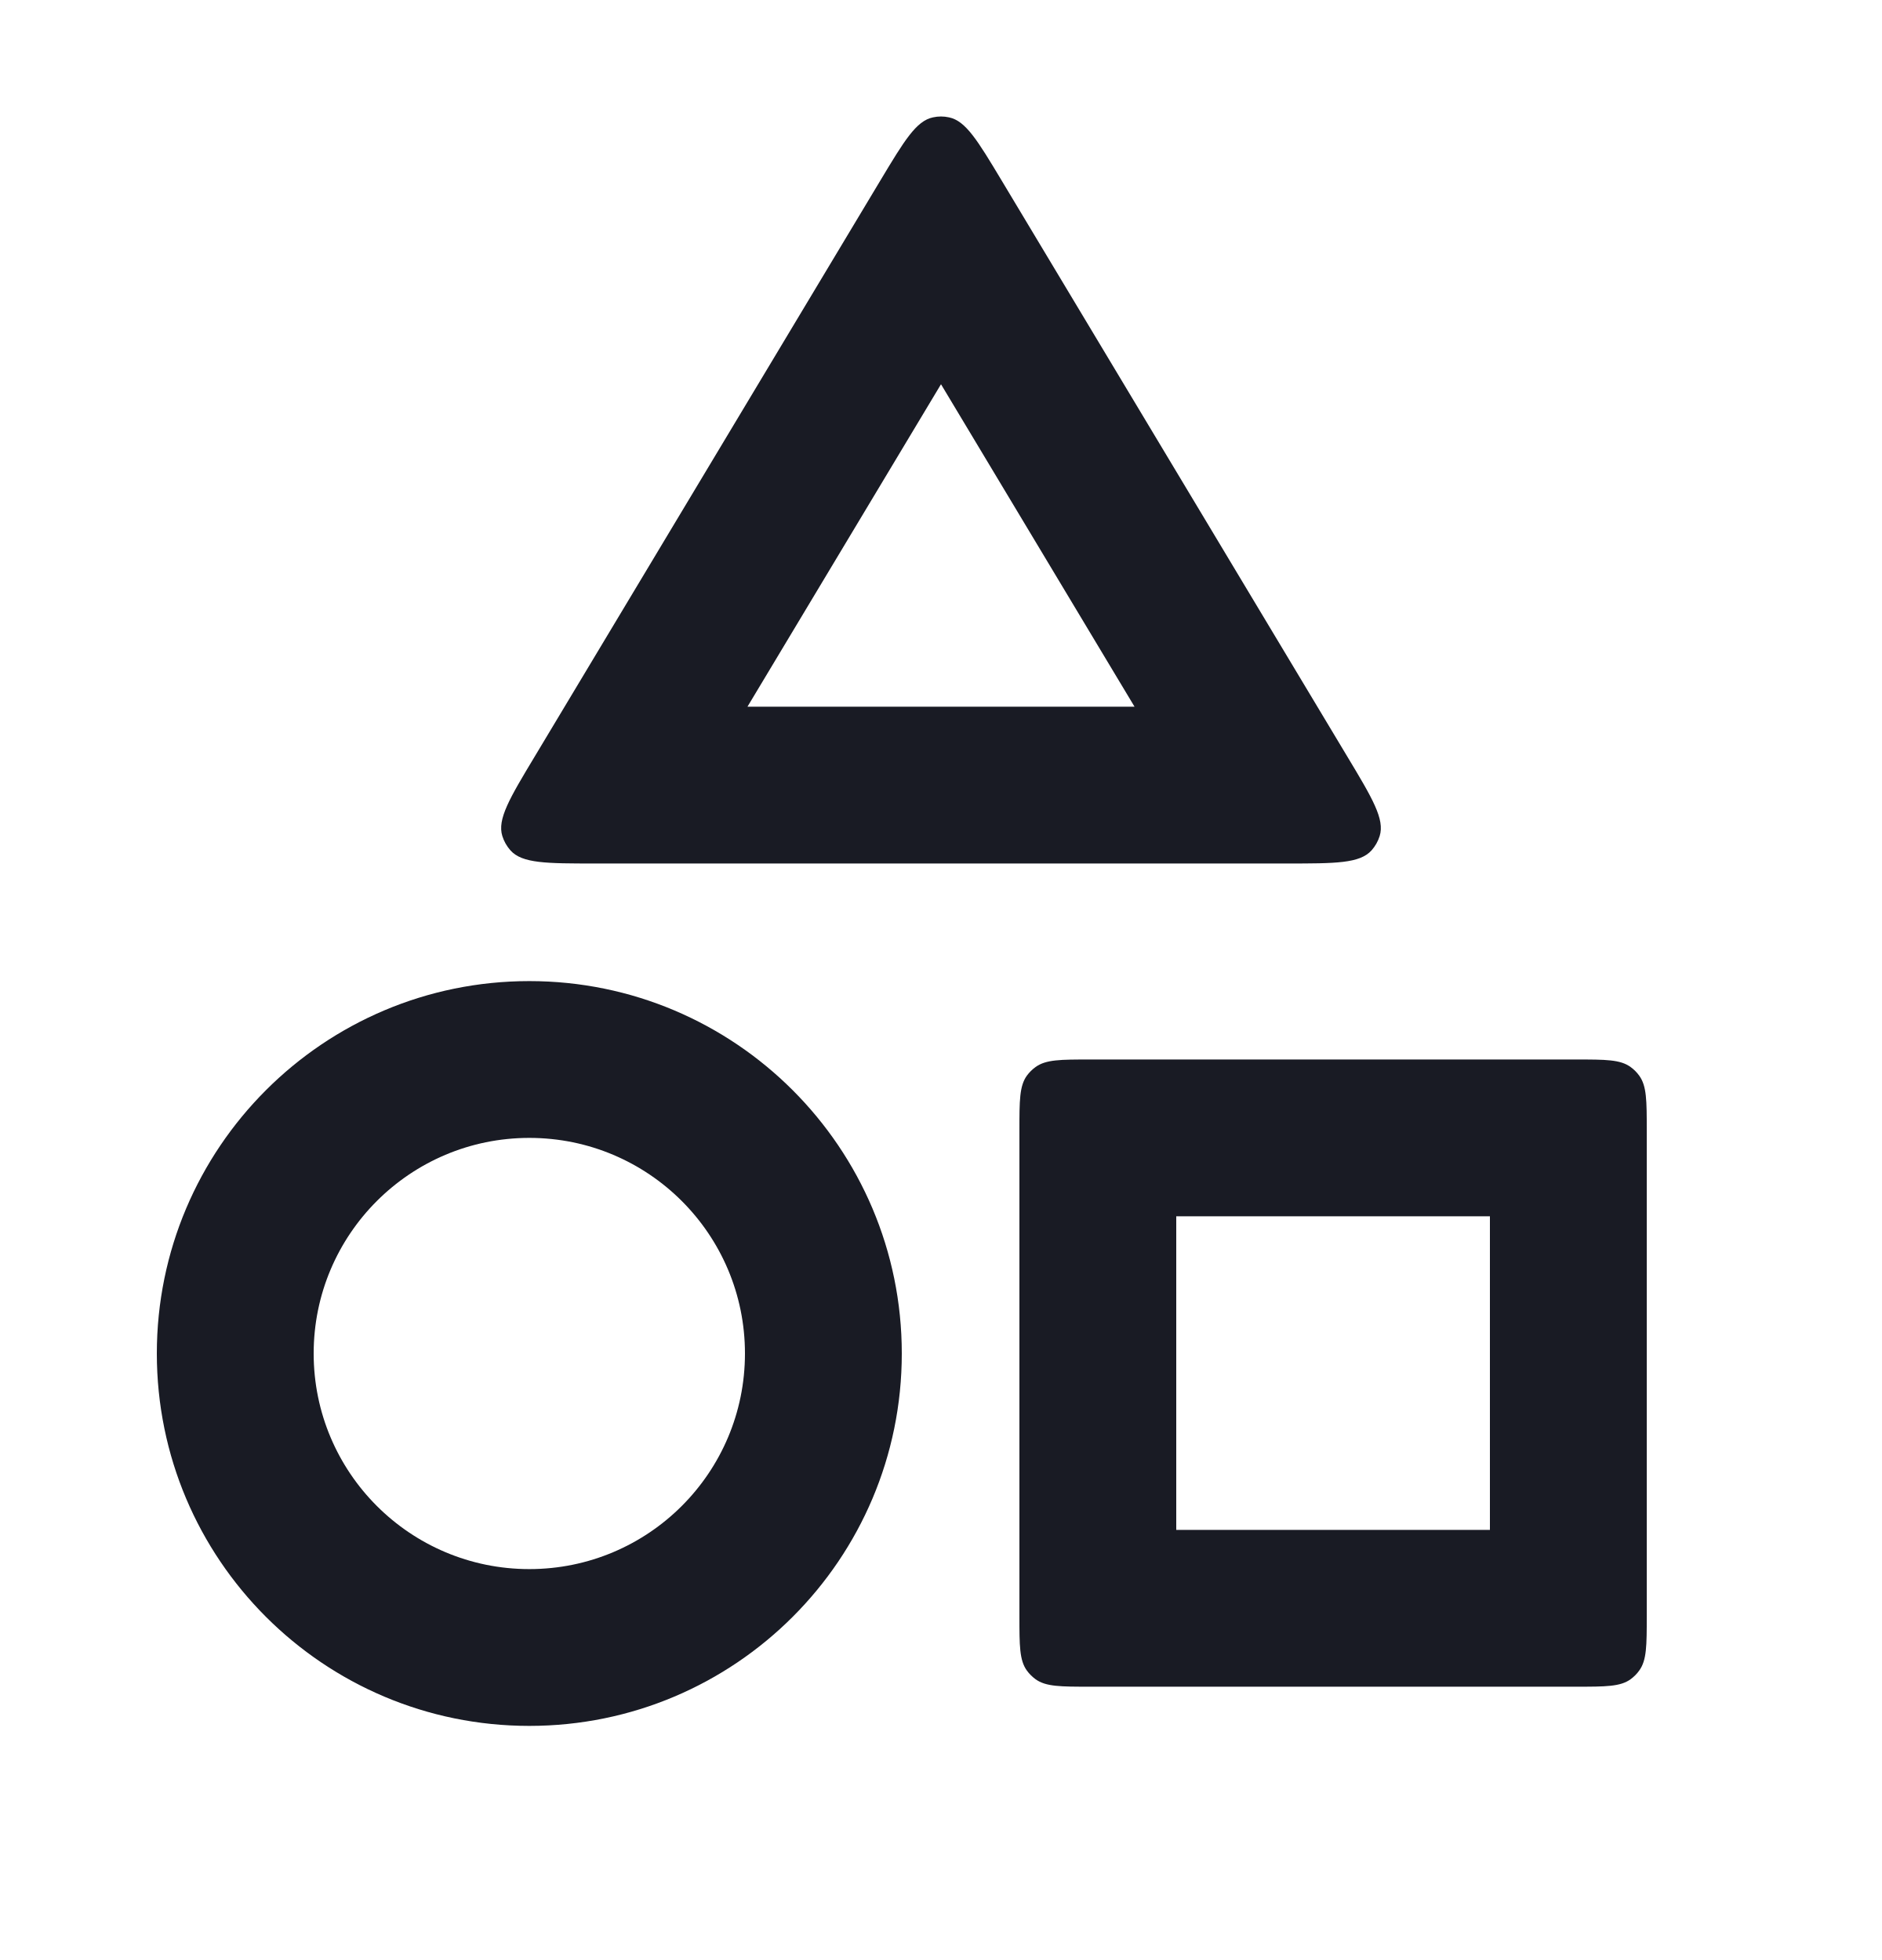
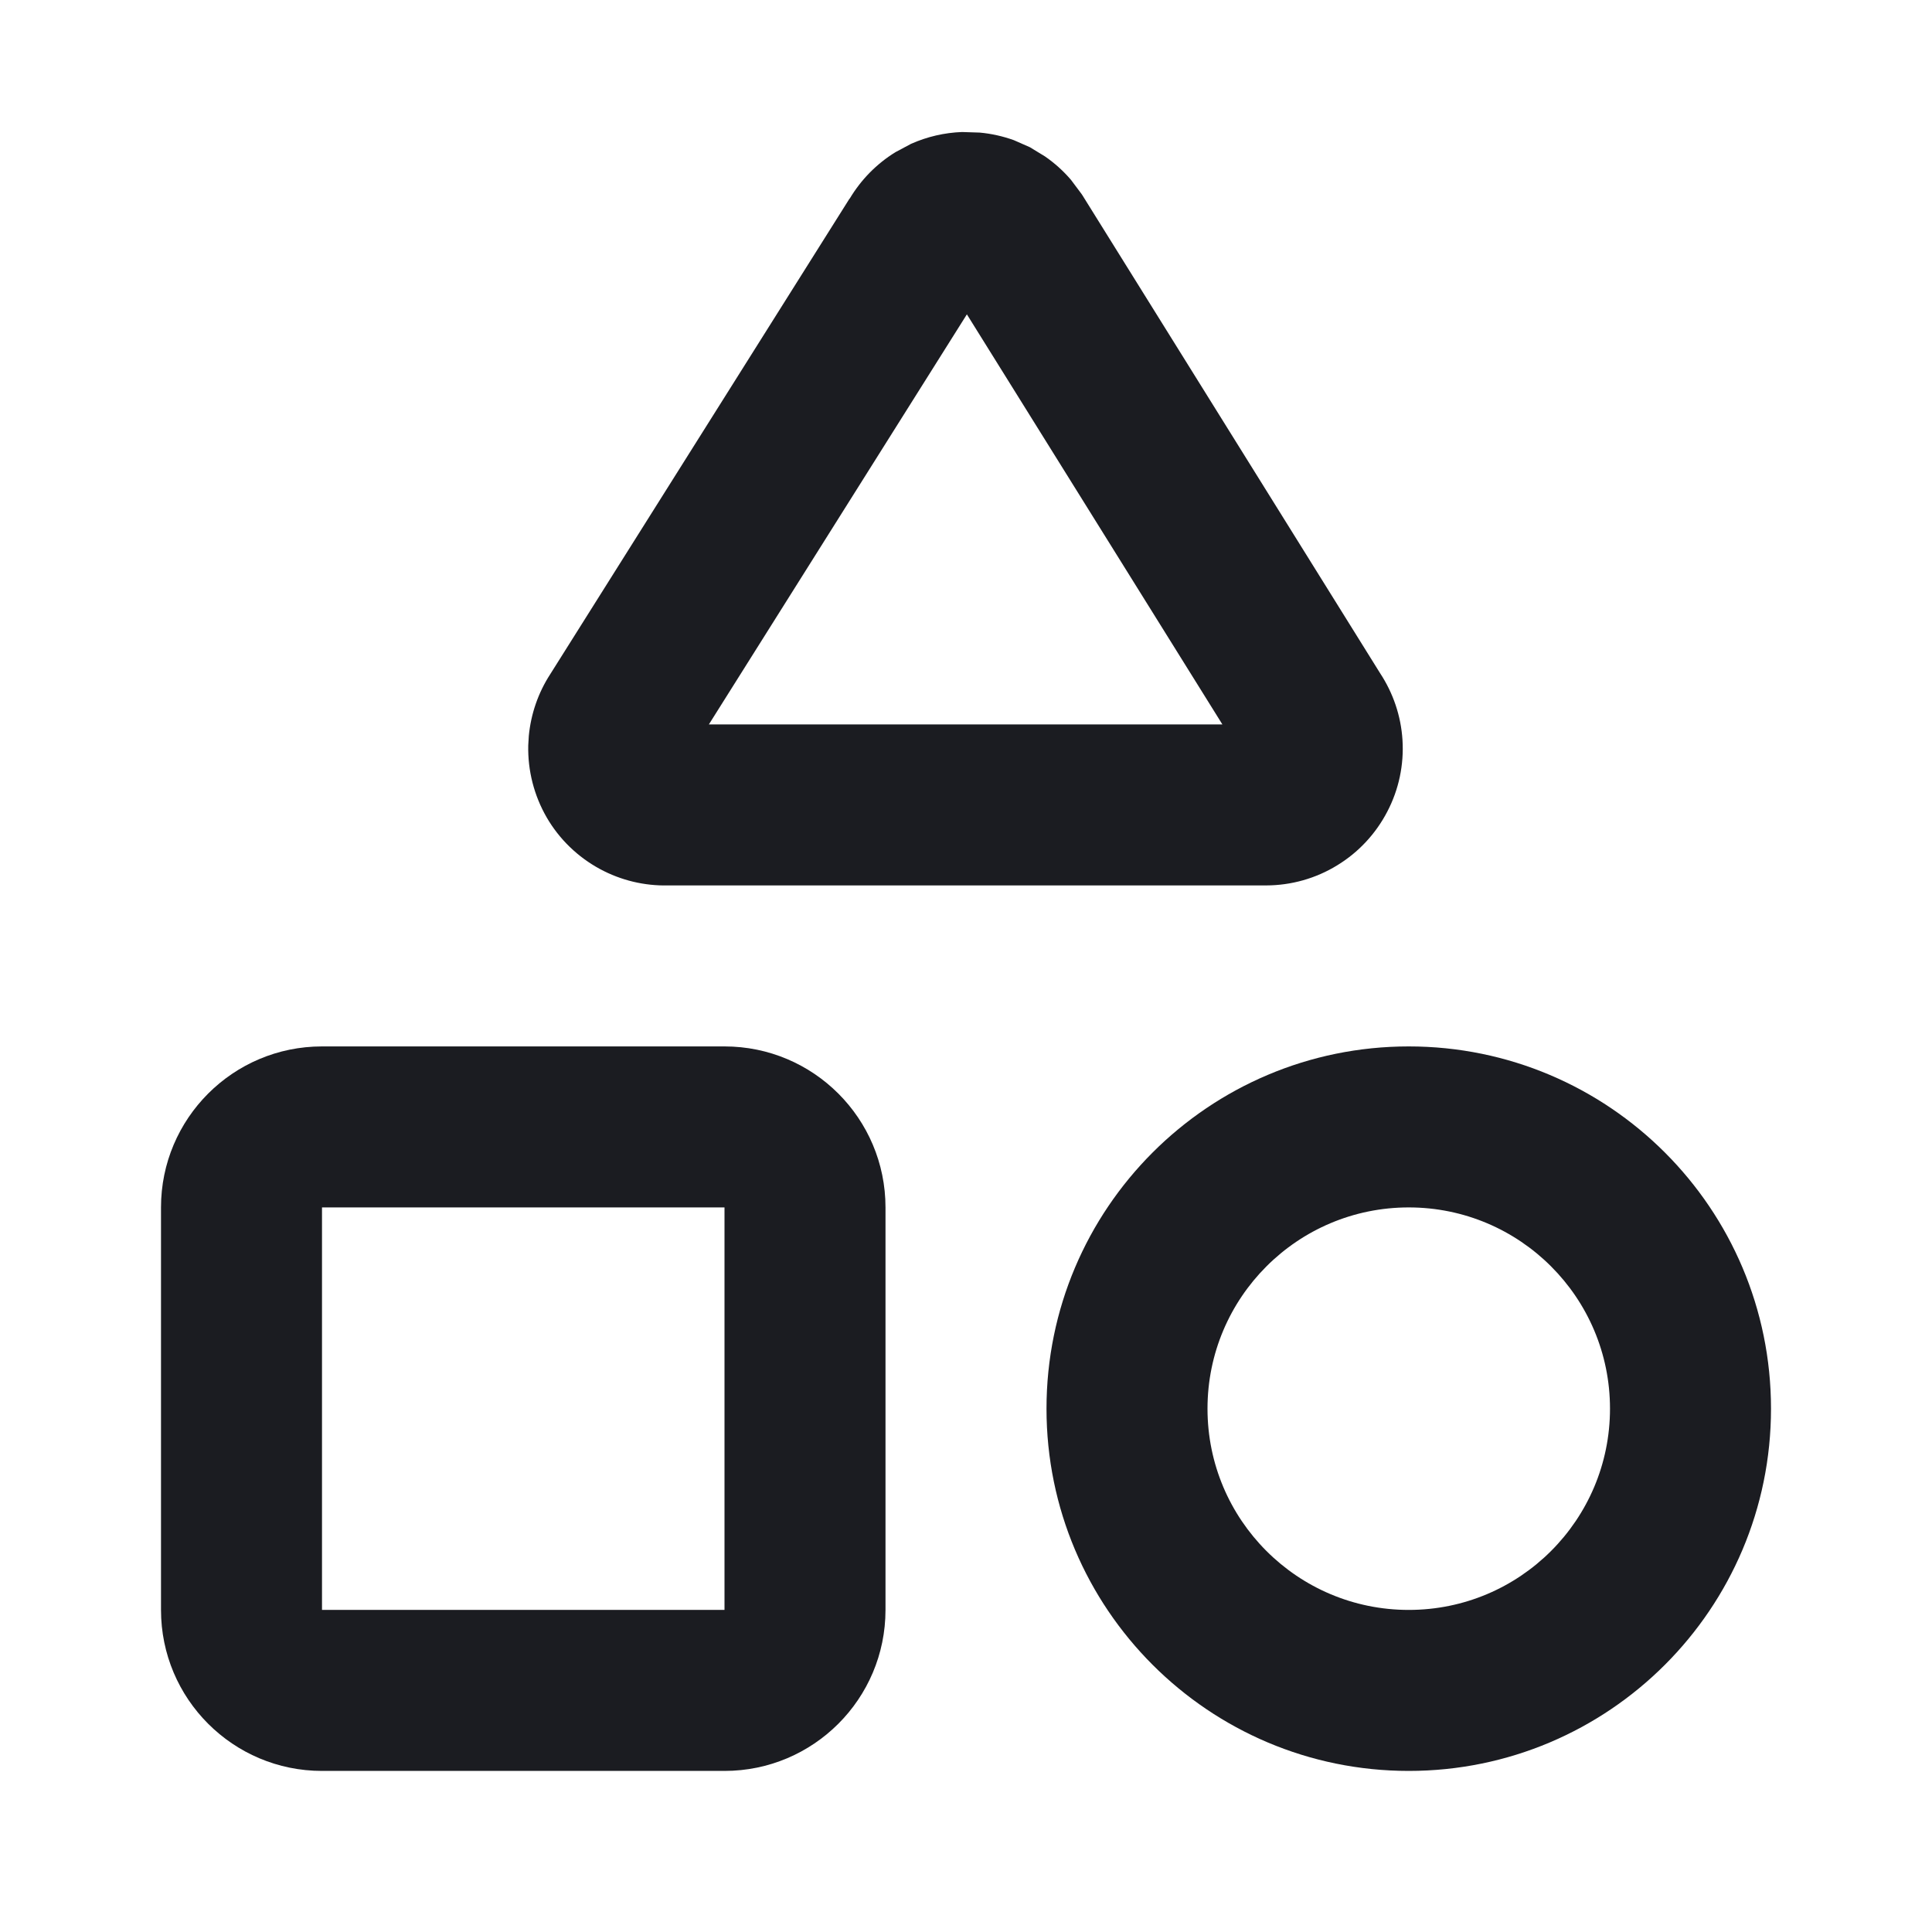
- <svg xmlns="http://www.w3.org/2000/svg" width="24" height="25" viewBox="0 0 24 25" fill="none">
-   <path d="M12.772 2.3C12.468 1.794 12.316 1.541 12.102 1.497C12.035 1.482 11.965 1.482 11.898 1.497C11.684 1.541 11.532 1.794 11.228 2.3L6.818 9.651C6.498 10.183 6.339 10.45 6.406 10.664C6.427 10.731 6.462 10.793 6.509 10.846C6.658 11.014 6.969 11.014 7.59 11.014H16.41C17.031 11.014 17.341 11.014 17.491 10.846C17.538 10.793 17.573 10.731 17.594 10.664C17.661 10.45 17.502 10.183 17.182 9.651L12.772 2.3ZM12 4.901L14.468 9.014H9.532L12 4.901ZM6.75 20.014C5.231 20.014 4 18.783 4 17.264C4 15.745 5.231 14.514 6.75 14.514C8.269 14.514 9.5 15.745 9.5 17.264C9.5 18.783 8.269 20.014 6.75 20.014ZM6.75 22.014C9.373 22.014 11.5 19.888 11.5 17.264C11.5 14.641 9.373 12.514 6.75 12.514C4.127 12.514 2 14.641 2 17.264C2 19.888 4.127 22.014 6.75 22.014ZM15 15.514V19.514H19V15.514H15ZM13.9 21.514C13.525 21.514 13.338 21.514 13.206 21.419C13.164 21.388 13.126 21.351 13.095 21.308C13 21.177 13 20.989 13 20.614V14.414C13 14.039 13 13.852 13.095 13.72C13.126 13.678 13.164 13.64 13.206 13.61C13.338 13.514 13.525 13.514 13.9 13.514H20.1C20.475 13.514 20.663 13.514 20.794 13.61C20.836 13.64 20.874 13.678 20.904 13.72C21 13.852 21 14.039 21 14.414V20.614C21 20.989 21 21.177 20.904 21.308C20.874 21.351 20.836 21.388 20.794 21.419C20.663 21.514 20.475 21.514 20.1 21.514H13.9Z" fill="#191B24" />
+ <svg xmlns="http://www.w3.org/2000/svg" width="24" height="24" viewBox="0 0 24 24" fill="none">
+   <path fill-rule="evenodd" clip-rule="evenodd" d="M9 12.999C10.105 12.999 11 13.895 11 14.999V19.999C11 21.104 10.104 21.999 9 21.999H4C2.896 21.999 2 21.104 2 19.999V14.999C2 13.895 2.895 12.999 4 12.999H9ZM4 19.999H9V14.999H4V19.999Z" fill="#1B1C21" />
+   <path fill-rule="evenodd" clip-rule="evenodd" d="M17.5 12.999C19.985 12.999 22 15.014 22 17.499C22 19.984 19.985 21.999 17.5 21.999C15.015 21.999 13 19.984 13 17.499C13 15.014 15.015 12.999 17.5 12.999ZM17.5 14.999C16.119 14.999 15 16.119 15 17.499C15 18.88 16.119 19.999 17.5 19.999C18.881 19.999 20 18.88 20 17.499C20 16.119 18.881 14.999 17.5 14.999Z" fill="#1B1C21" />
+   <path fill-rule="evenodd" clip-rule="evenodd" d="M12.17 1.647C12.315 1.66 12.457 1.692 12.594 1.741L12.794 1.829L12.981 1.943C13.101 2.026 13.209 2.123 13.304 2.234L13.435 2.409L13.447 2.427L17.143 8.361C17.306 8.608 17.403 8.893 17.422 9.19C17.442 9.499 17.377 9.808 17.233 10.083C17.09 10.358 16.875 10.589 16.61 10.75C16.346 10.912 16.042 10.998 15.731 10.999H8.3C8.005 11.006 7.714 10.936 7.454 10.796C7.178 10.647 6.948 10.425 6.791 10.154C6.634 9.882 6.555 9.572 6.562 9.259L6.569 9.142C6.595 8.87 6.685 8.607 6.834 8.377L10.554 2.466L10.555 2.468C10.695 2.233 10.89 2.034 11.124 1.89L11.317 1.787C11.517 1.698 11.732 1.648 11.951 1.64L12.17 1.647ZM8.806 8.999H15.185L12.011 3.905L8.806 8.999Z" fill="#1B1C21" />
</svg>
